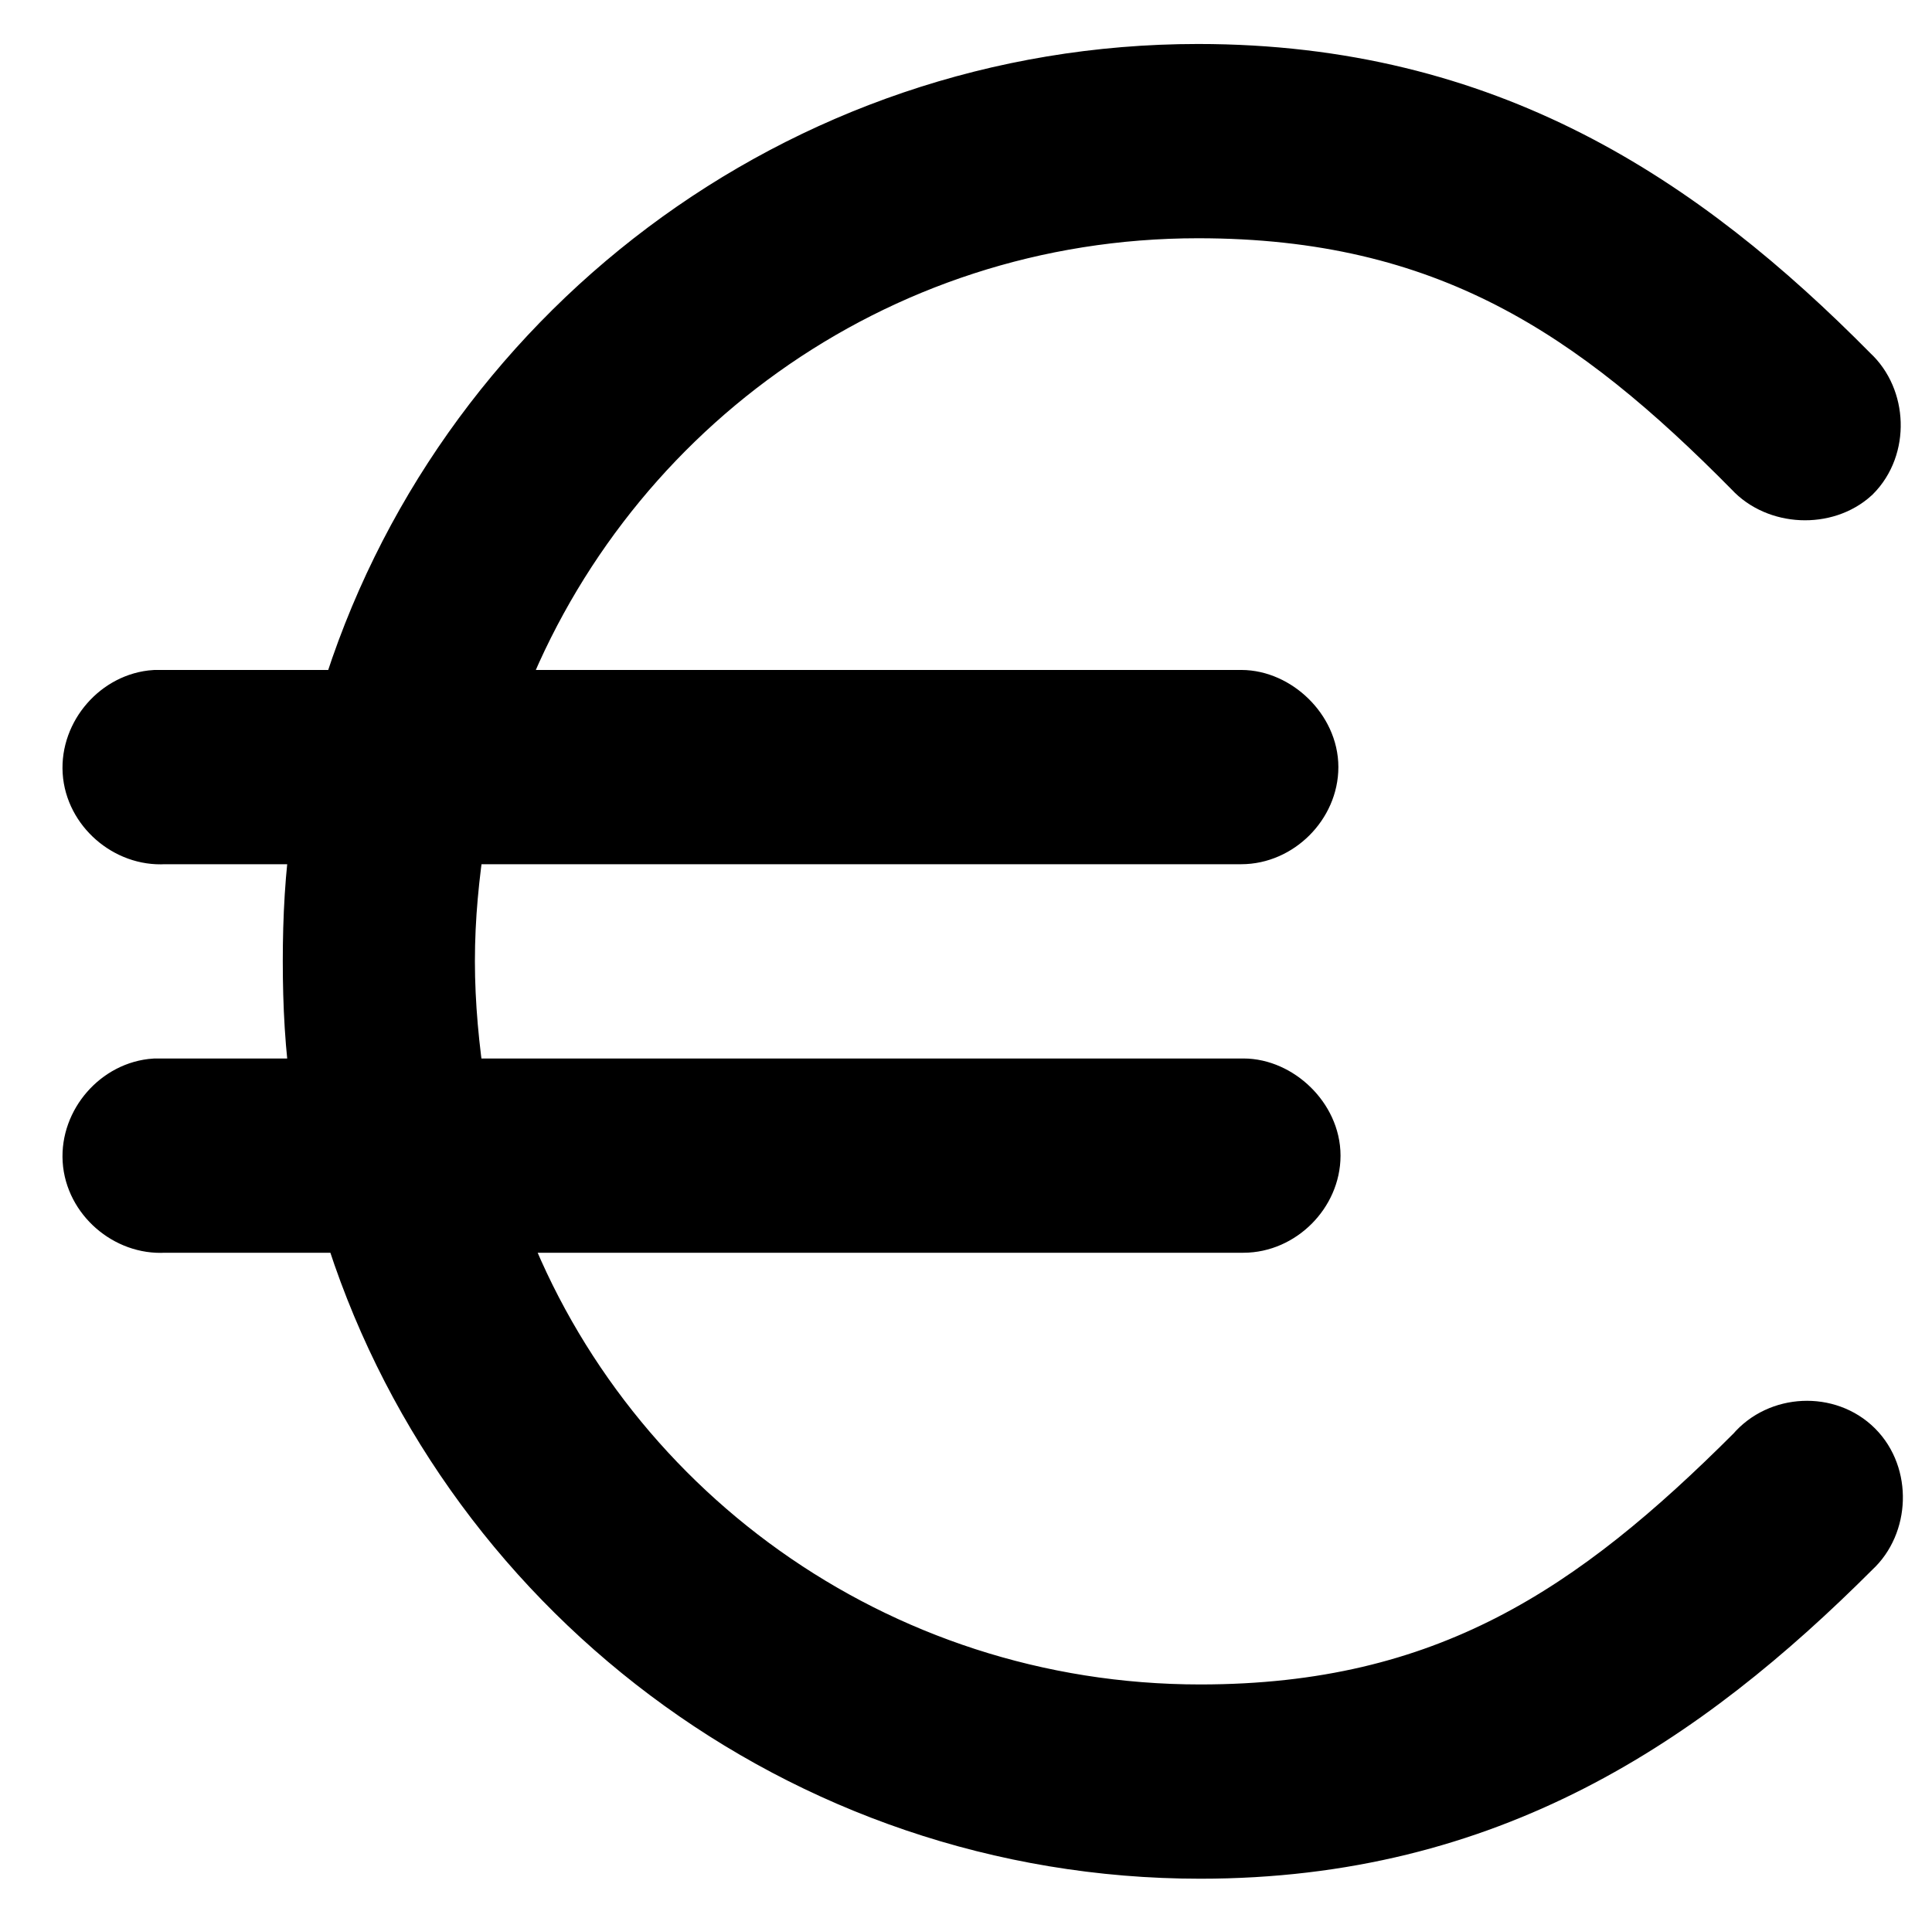
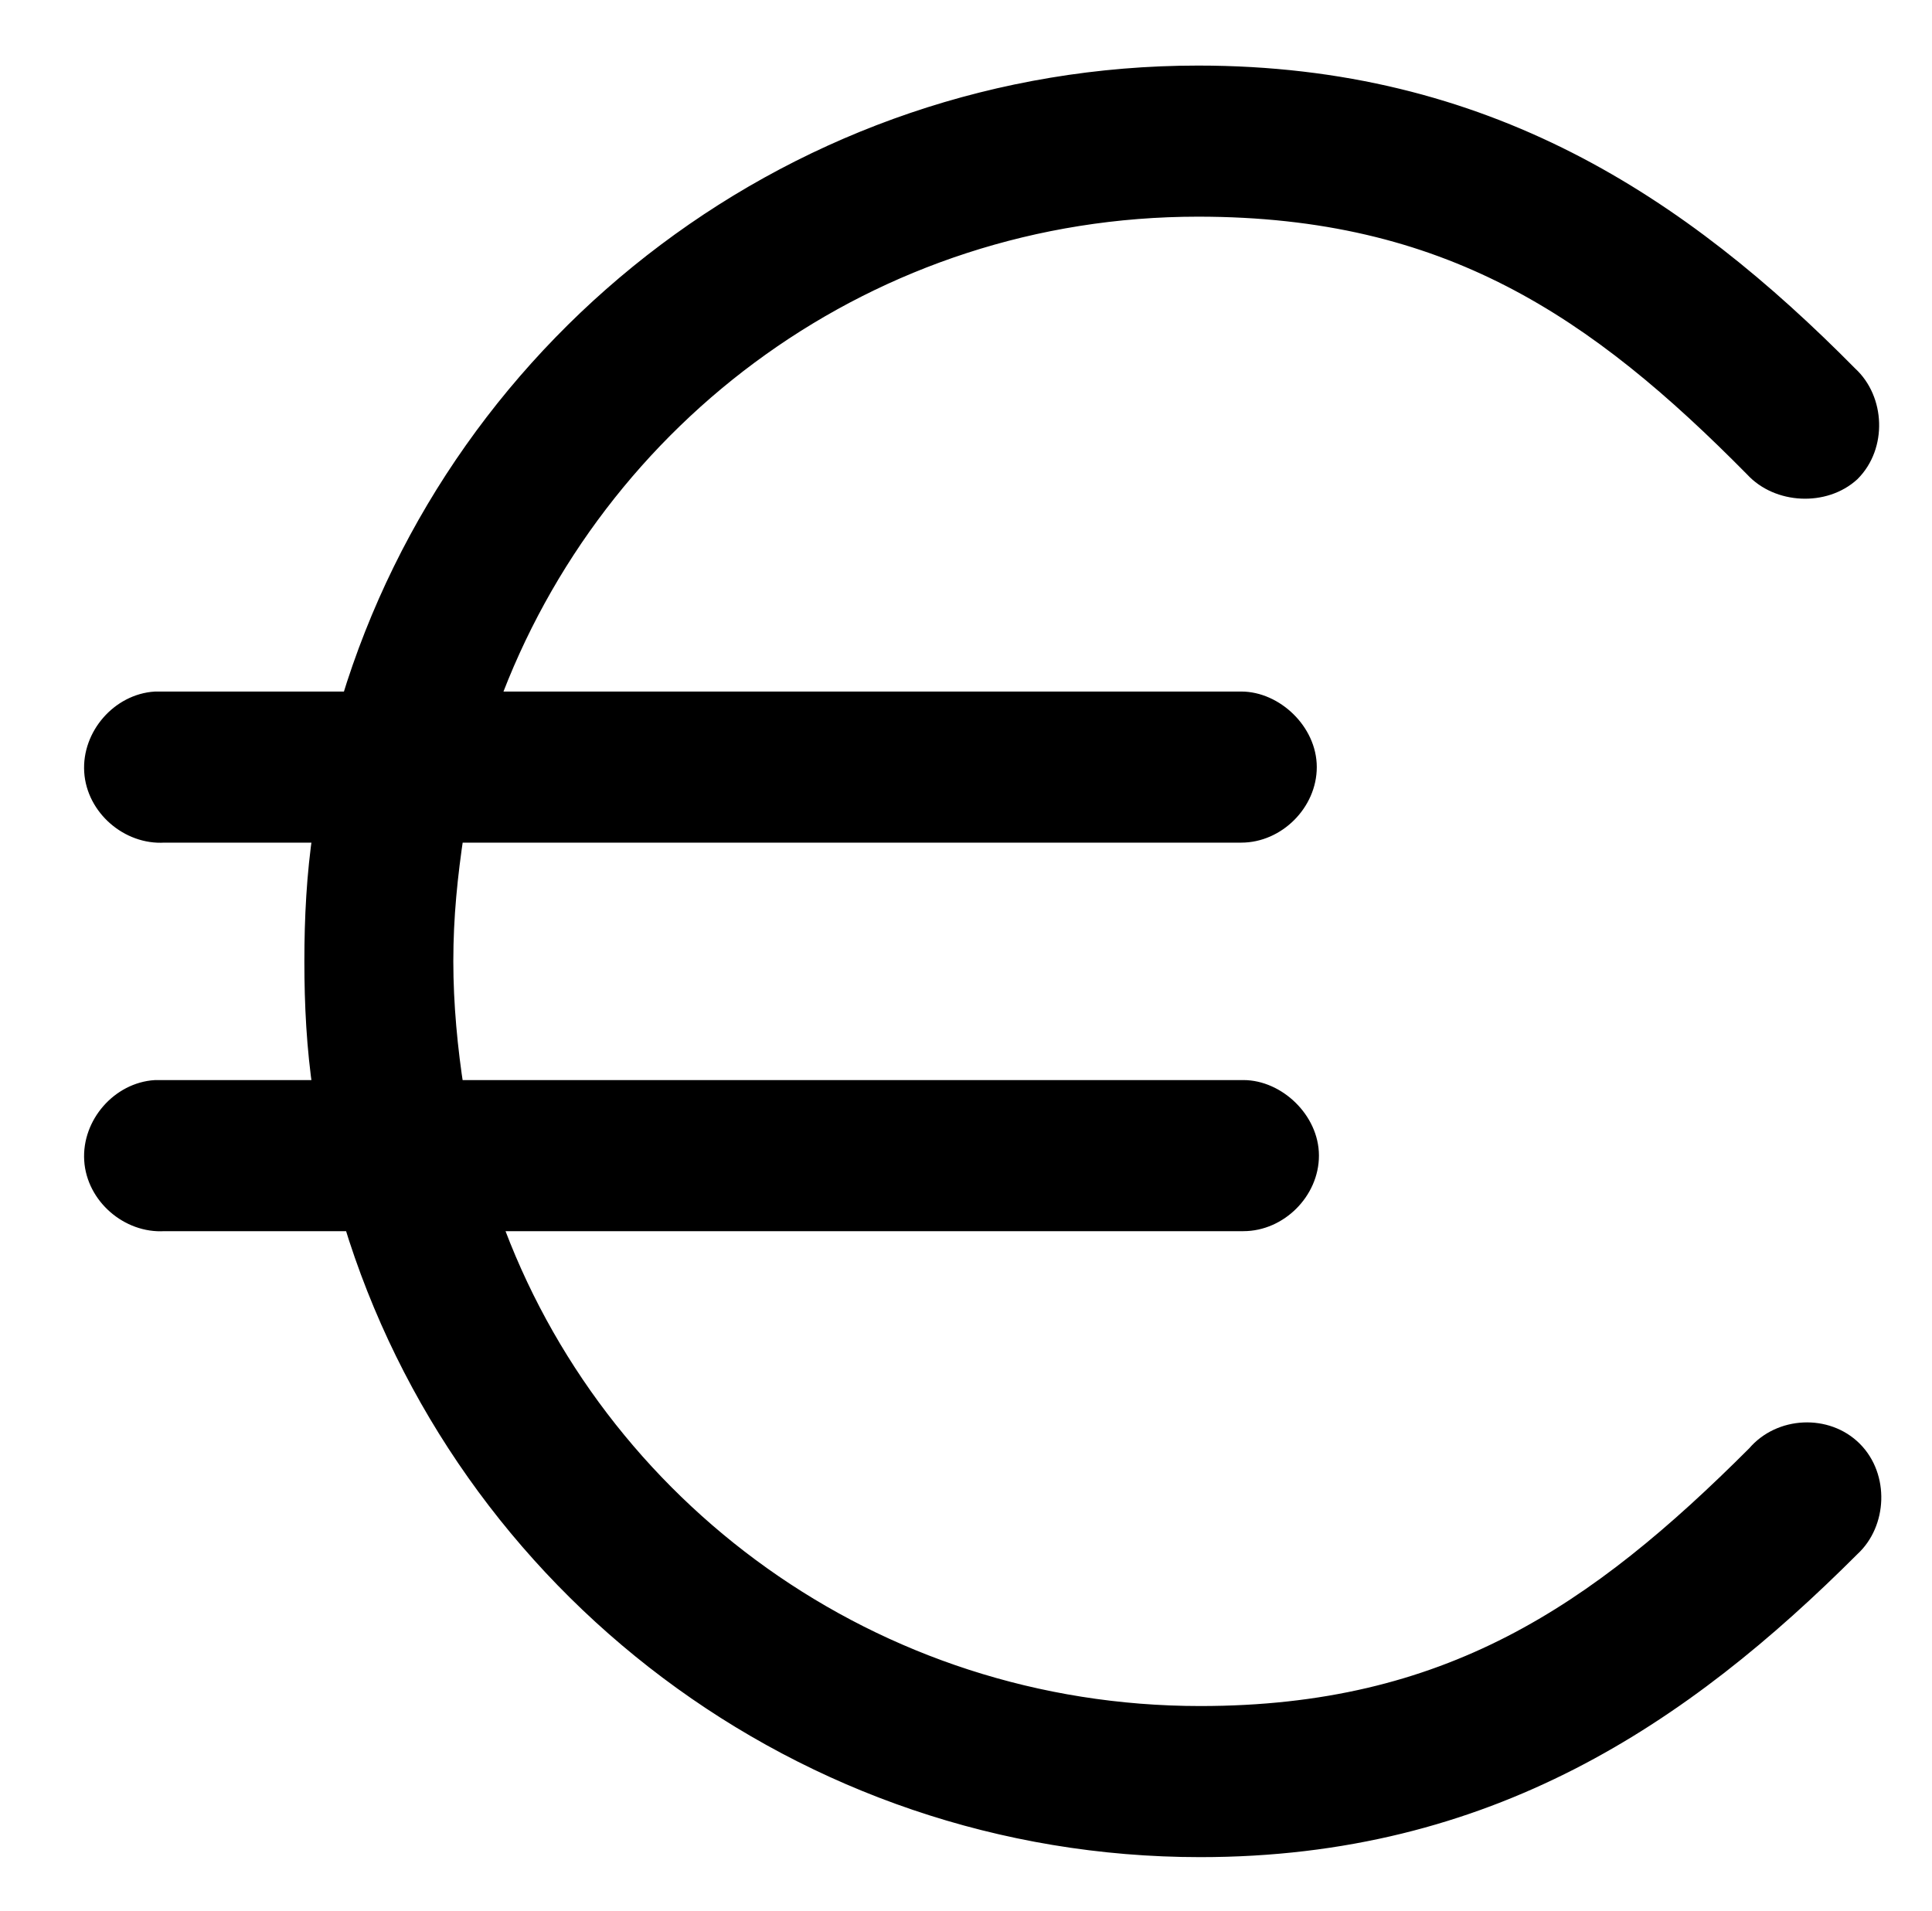
<svg xmlns="http://www.w3.org/2000/svg" version="1.1" id="Calque_1" x="0px" y="0px" viewBox="0 0 89.5 88.5" style="enable-background:new 0 0 89.5 88.5;" xml:space="preserve">
  <style type="text/css">
- 	.st0{stroke:#000000;stroke-width:3;stroke-miterlimit:10;}
+ 	.st0{stroke:#000000;stroke-miterlimit:10;}
</style>
  <g transform="translate(0,-952.3622)">
    <path class="st0" d="M55.5,955.9c-18.4,0-34.1,12.2-39.2,29c-3,0-6.1,0-9.1,0c-1.6,0.1-2.9,1.6-2.8,3.2s1.6,2.9,3.2,2.8H15   c-0.3,2-0.4,4-0.4,6s0.1,4,0.4,6c-2.6,0-5.2,0-7.8,0c-1.6,0.1-2.9,1.6-2.8,3.2s1.6,2.9,3.2,2.8h8.8c5.1,16.8,20.8,29,39.2,29   c13.3,0,22.3-6.1,30.1-13.9c1.2-1.1,1.3-3.2,0.1-4.4c-1.2-1.2-3.3-1.1-4.4,0.2c-7.4,7.4-14.3,12.1-25.8,12.1   c-15.2,0-28.1-9.6-32.9-23h34.9c1.6,0,3-1.4,3-3s-1.5-3-3-3H21c-0.3-1.9-0.5-4-0.5-6c0-2.1,0.2-4,0.5-6h36.5c1.6,0,3-1.4,3-3   s-1.5-3-3-3H22.6c4.9-13.4,17.7-23,32.9-23c11.6,0,18.5,4.7,25.8,12.1c1.1,1.2,3.2,1.3,4.4,0.2c1.2-1.2,1.1-3.3-0.1-4.4   C77.8,961.9,68.8,955.9,55.5,955.9z" />
  </g>
</svg>
